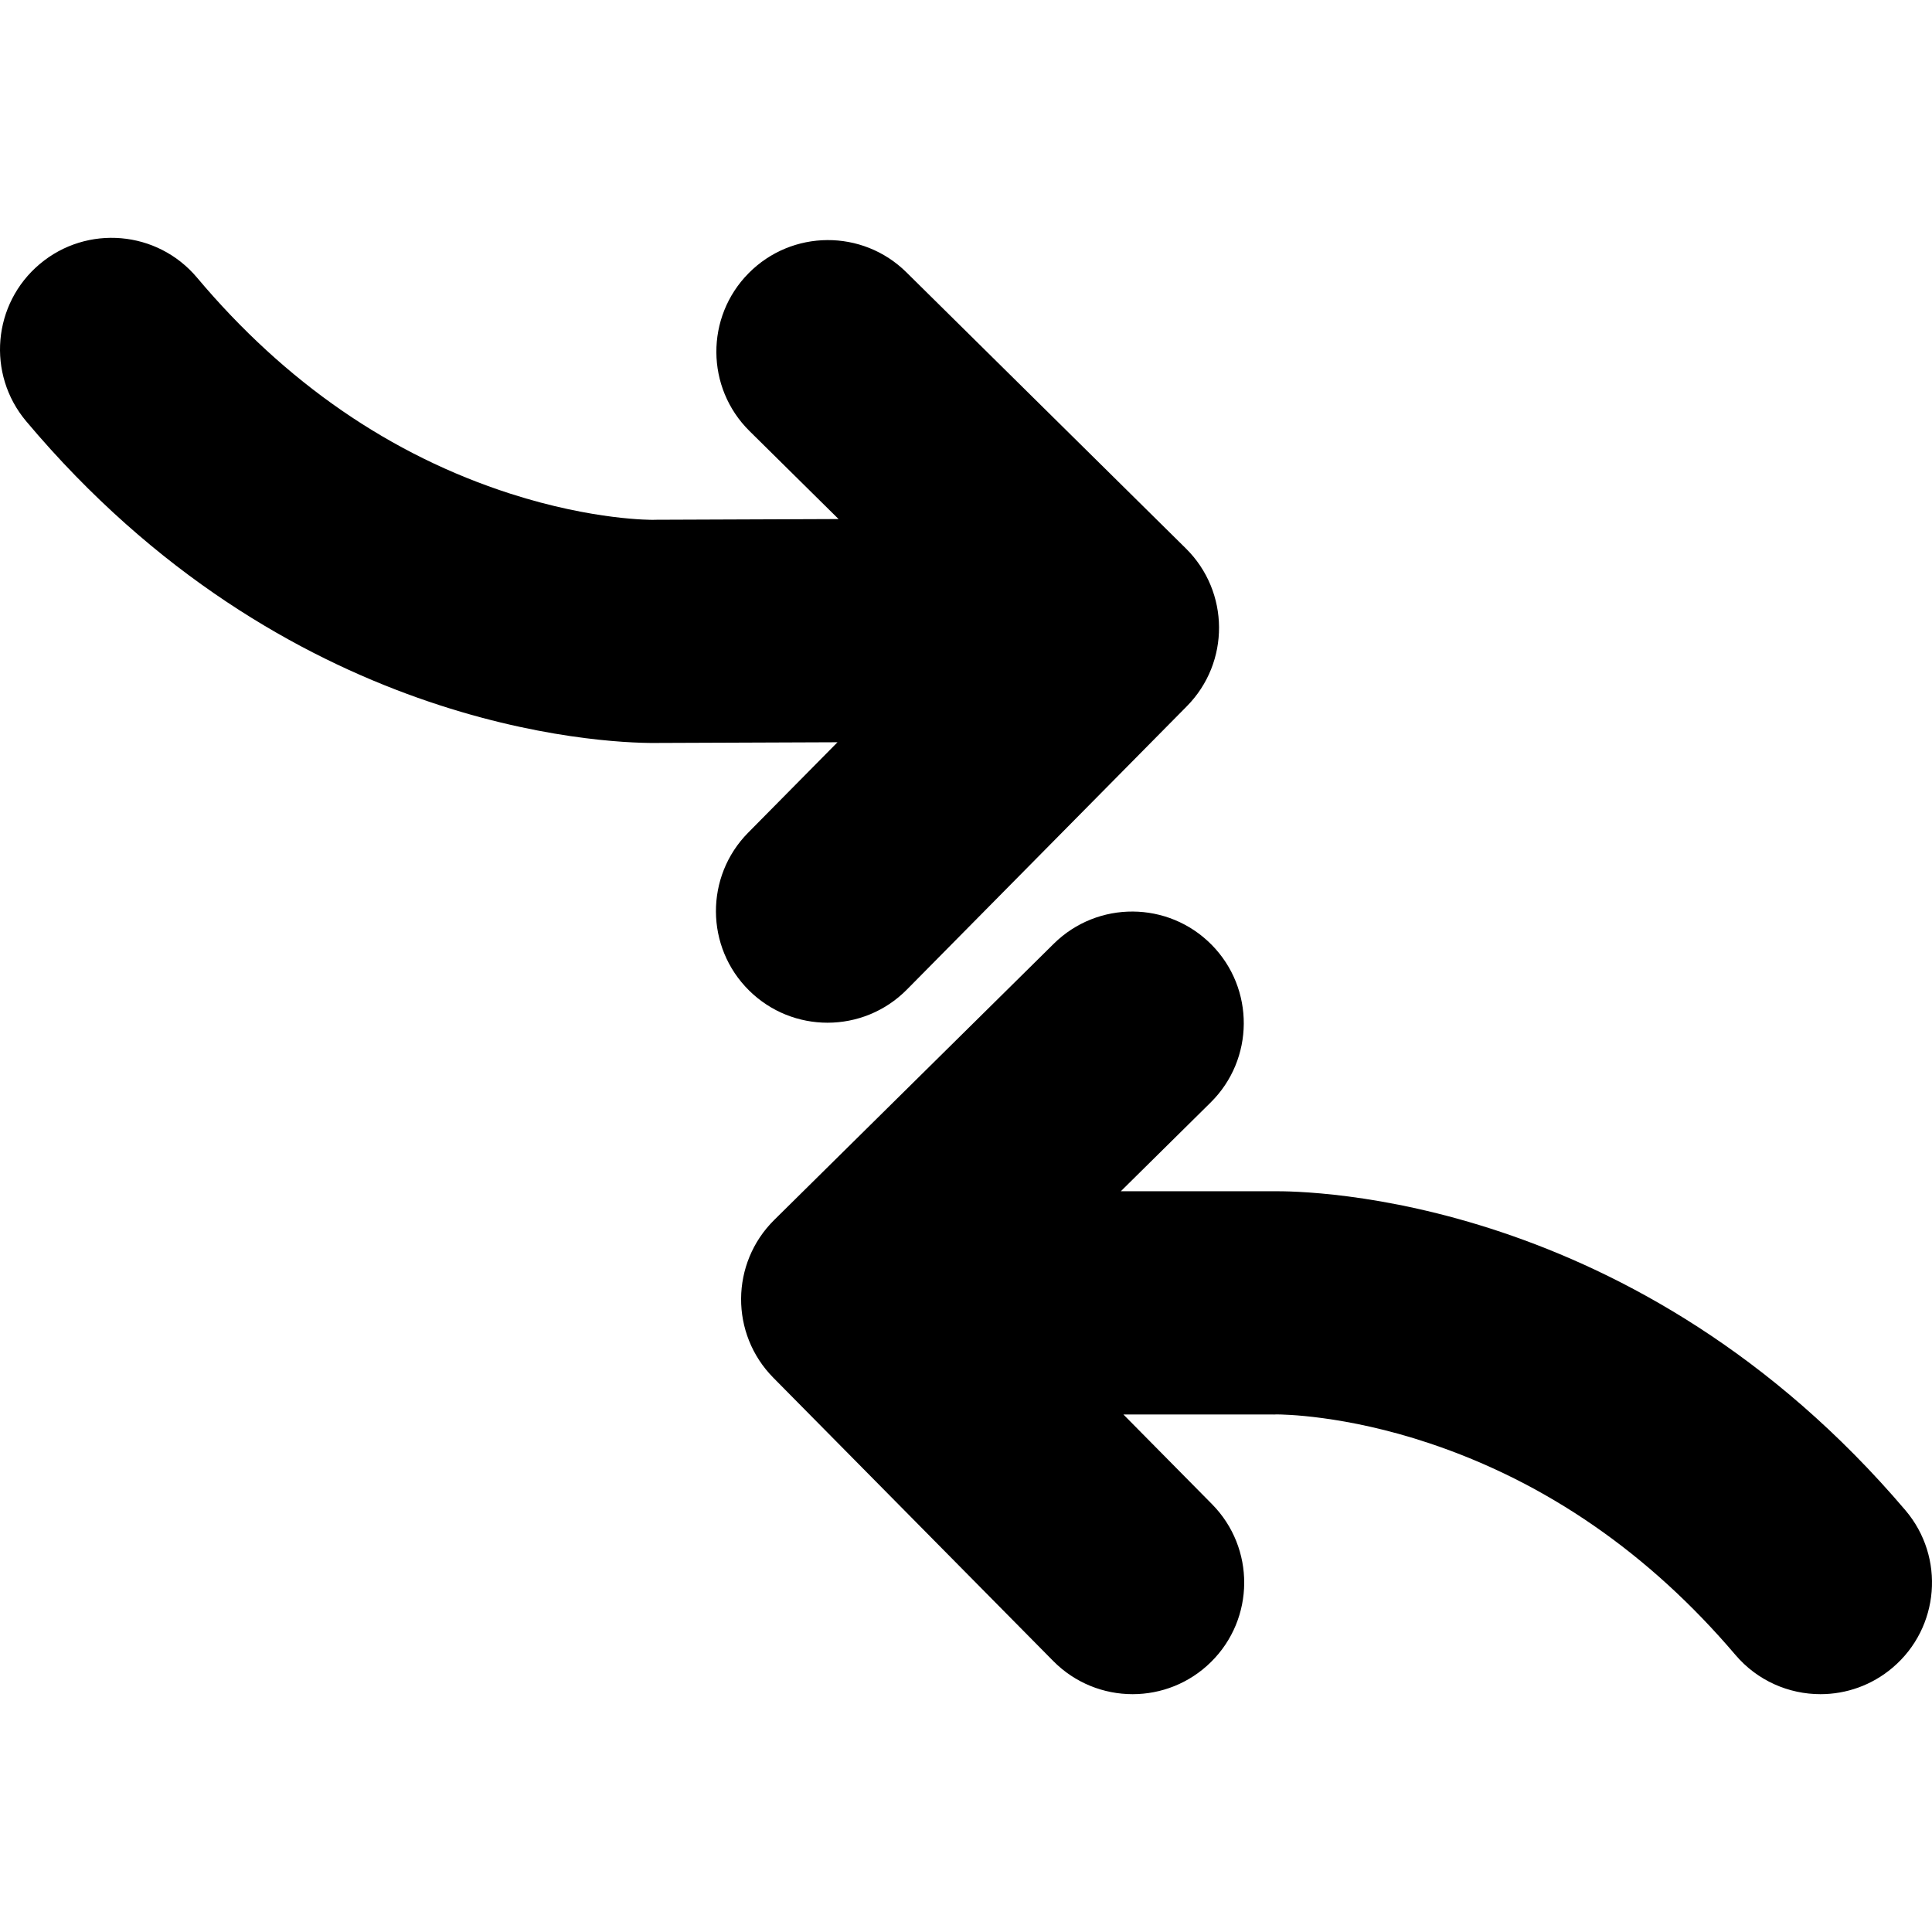
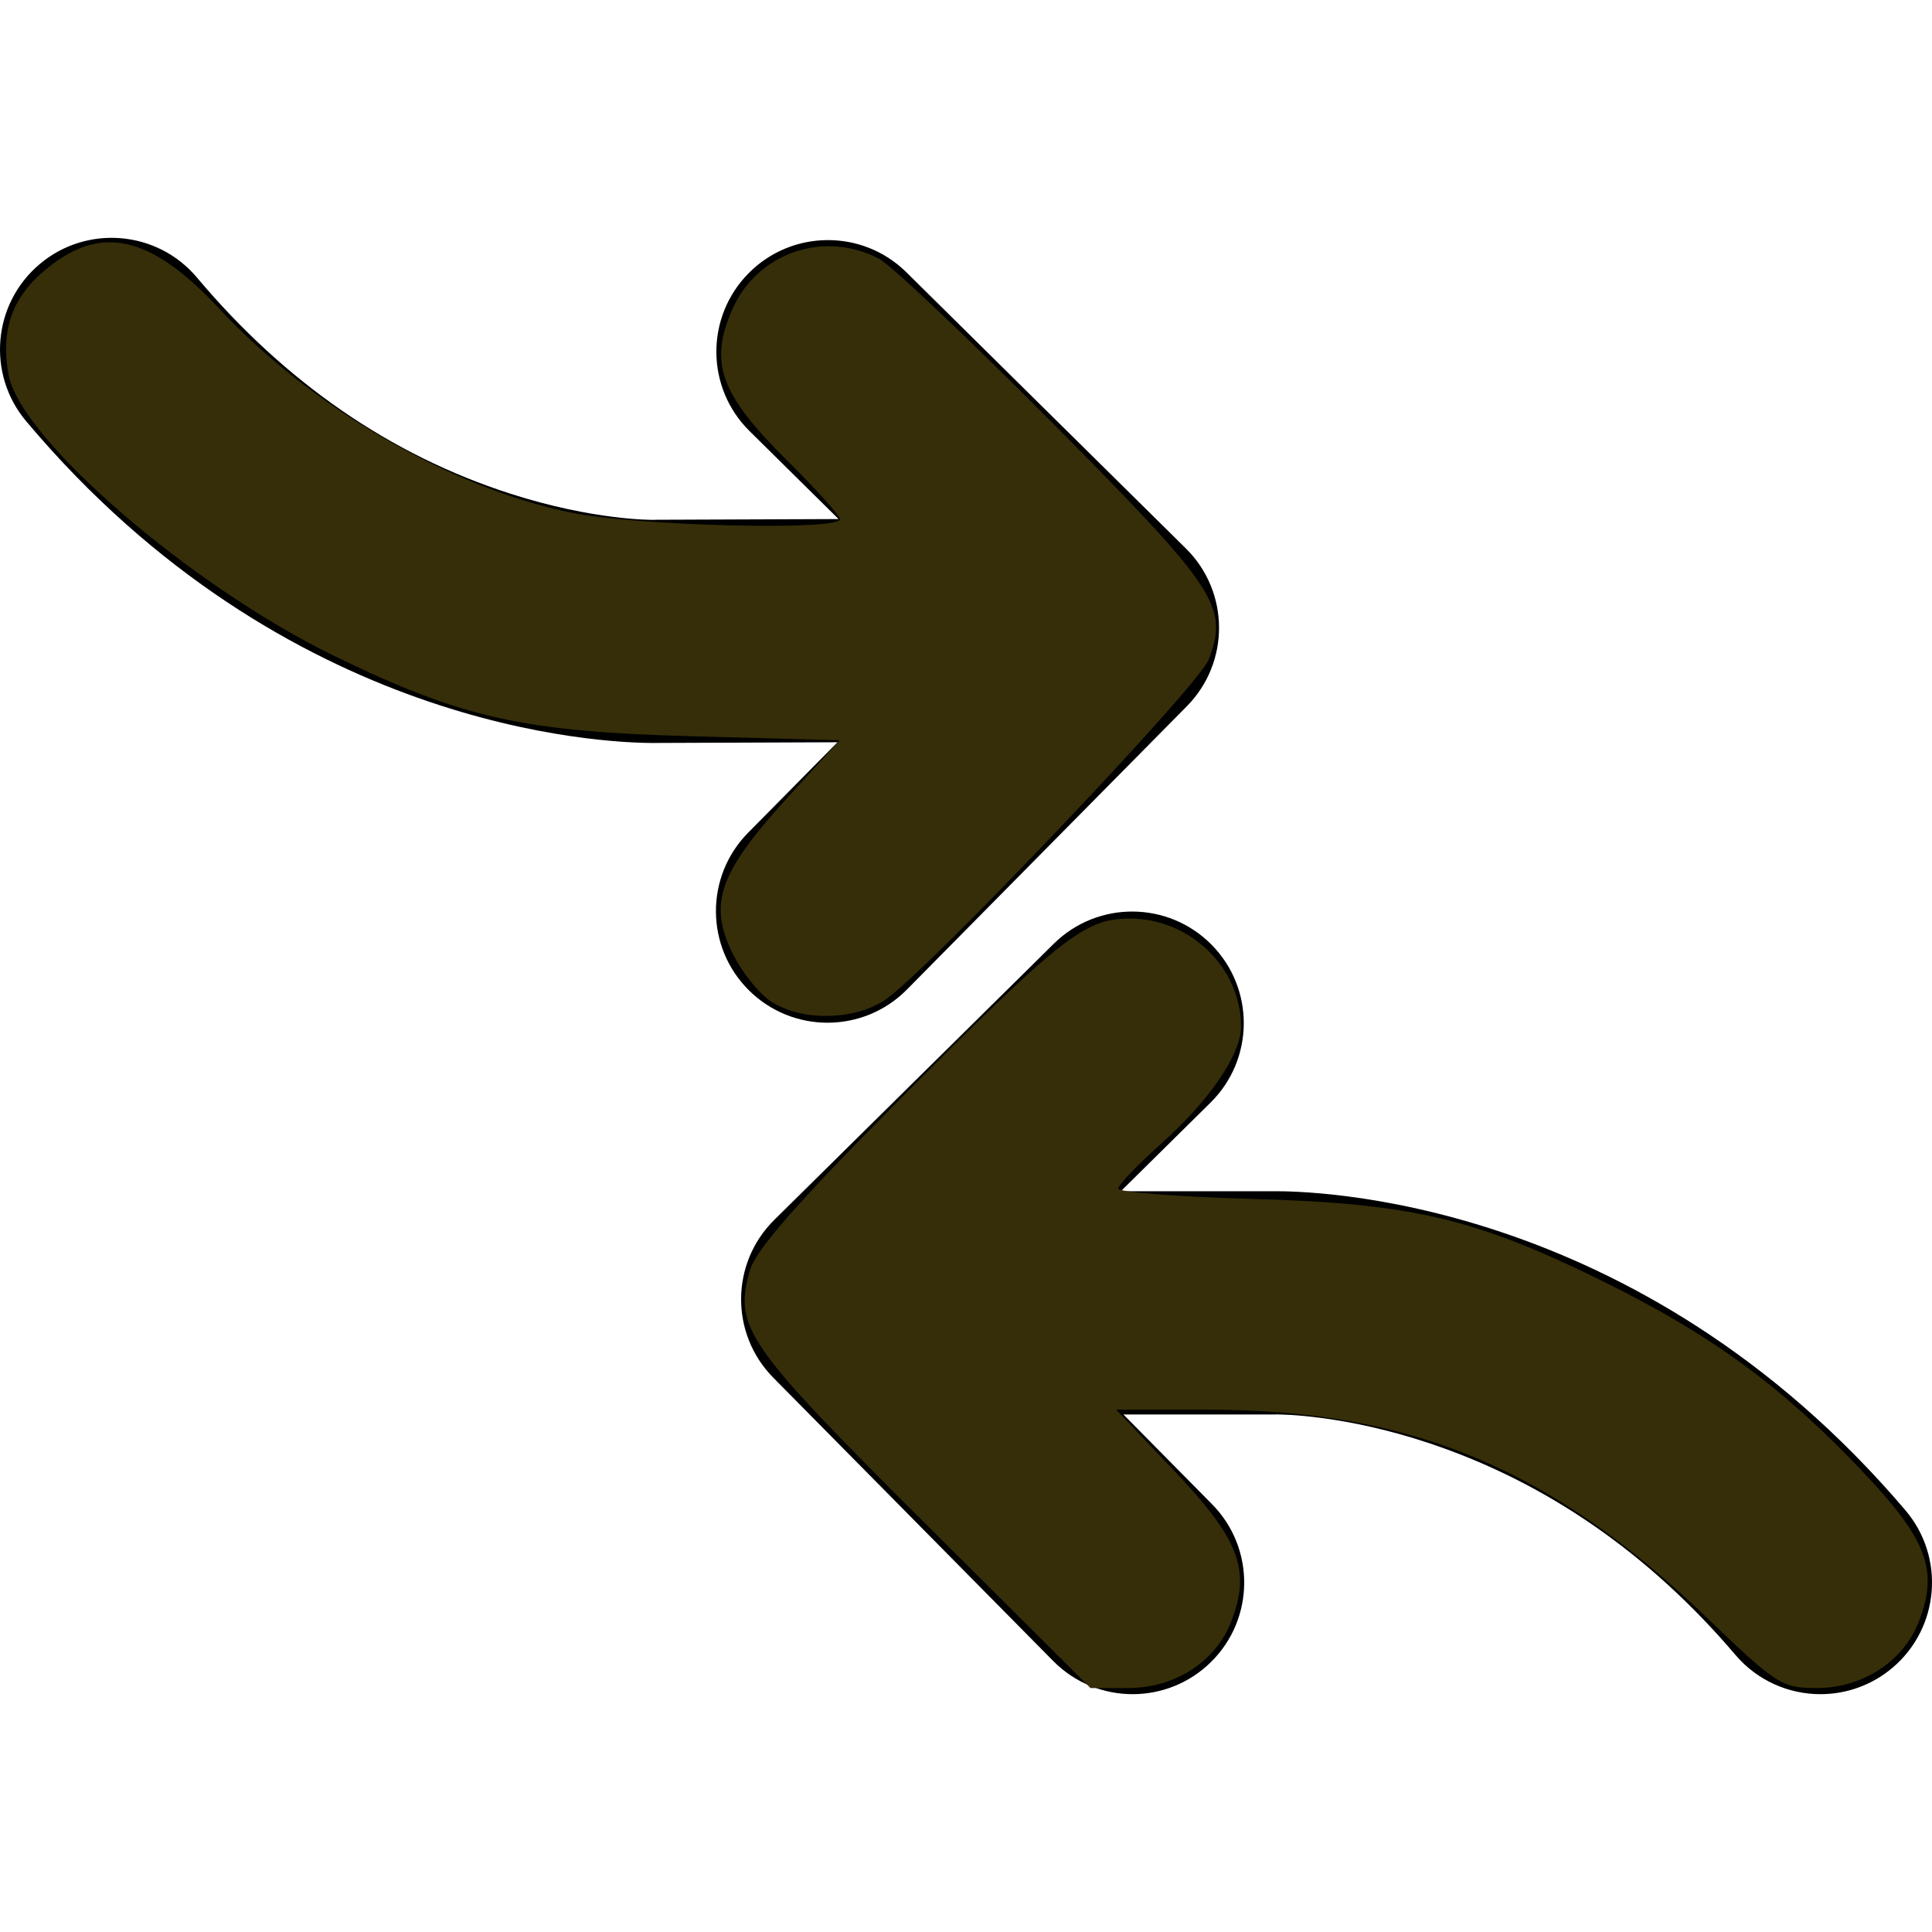
<svg xmlns="http://www.w3.org/2000/svg" version="1.1" id="Capa_1" x="0px" y="0px" width="908.901px" height="908.901px" viewBox="0 0 908.901 908.901" style="enable-background:new 0 0 908.901 908.901;" xml:space="preserve">
-   <g>
-     <path d="M307.634,349.533c0.826,0,1.51-0.007,2.045-0.016L394,349.19l-42.036,42.542c-20.379,20.625-20.18,53.866,0.445,74.245   c10.231,10.109,23.566,15.155,36.897,15.155c13.541,0,27.078-5.207,37.347-15.601l131.684-133.271   c20.379-20.625,20.18-53.866-0.445-74.245L426.412,128.103c-20.625-20.379-53.865-20.18-74.245,0.445   c-20.379,20.625-20.181,53.866,0.444,74.245l41.895,41.394l-85.646,0.332l-1.604,0.031c-0.271,0.007-27.857,0.333-67.073-12.27   c-56.398-18.125-106.021-52.333-147.491-101.673c-18.657-22.197-51.774-25.066-73.969-6.41   c-22.196,18.655-25.066,51.772-6.411,73.969C134.331,343.34,283.218,349.533,307.634,349.533z" />
-     <path d="M598.381,560.424h-71.104l42.251-41.747c20.625-20.379,20.824-53.619,0.445-74.244   c-20.38-20.625-53.62-20.824-74.245-0.445L364.249,573.9c-20.625,20.379-20.824,53.62-0.445,74.245l131.682,133.271   c10.271,10.395,23.806,15.601,37.348,15.601c13.33,0,26.667-5.047,36.897-15.155c20.625-20.379,20.824-53.62,0.445-74.245   l-41.689-42.192h70.381l0.47,0.036l1.108-0.056c2.728,0.005,32.121,0.245,71.957,13.553   c54.997,18.374,103.446,51.873,144.003,99.566c10.386,12.211,25.155,18.491,40.021,18.491c12.023,0,24.107-4.108,33.985-12.507   c22.088-18.783,24.768-51.917,5.983-74.005C770.111,561.999,615.311,560.149,598.381,560.424z" />
+   <defs id="defs7264" />
+   <g id="g7229">
+     <path d="M307.634,349.533c0.826,0,1.51-0.007,2.045-0.016L394,349.19l-42.036,42.542c-20.379,20.625-20.18,53.866,0.445,74.245   c10.231,10.109,23.566,15.155,36.897,15.155c13.541,0,27.078-5.207,37.347-15.601l131.684-133.271   c20.379-20.625,20.18-53.866-0.445-74.245L426.412,128.103c-20.625-20.379-53.865-20.18-74.245,0.445   c-20.379,20.625-20.181,53.866,0.444,74.245l41.895,41.394l-85.646,0.332l-1.604,0.031c-0.271,0.007-27.857,0.333-67.073-12.27   c-56.398-18.125-106.021-52.333-147.491-101.673c-18.657-22.197-51.774-25.066-73.969-6.41   c-22.196,18.655-25.066,51.772-6.411,73.969C134.331,343.34,283.218,349.533,307.634,349.533z" id="path7225" />
+     <path d="M598.381,560.424h-71.104l42.251-41.747c20.625-20.379,20.824-53.619,0.445-74.244   c-20.38-20.625-53.62-20.824-74.245-0.445L364.249,573.9c-20.625,20.379-20.824,53.62-0.445,74.245l131.682,133.271   c10.271,10.395,23.806,15.601,37.348,15.601c13.33,0,26.667-5.047,36.897-15.155c20.625-20.379,20.824-53.62,0.445-74.245   l-41.689-42.192h70.381l0.47,0.036l1.108-0.056c2.728,0.005,32.121,0.245,71.957,13.553   c54.997,18.374,103.446,51.873,144.003,99.566c10.386,12.211,25.155,18.491,40.021,18.491c12.023,0,24.107-4.108,33.985-12.507   c22.088-18.783,24.768-51.917,5.983-74.005C770.111,561.999,615.311,560.149,598.381,560.424z" id="path7227" />
  </g>
-   <g>
- </g>
-   <g>
- </g>
-   <g>
- </g>
-   <g>
- </g>
-   <g>
- </g>
-   <g>
- </g>
-   <g>
- </g>
-   <g>
- </g>
-   <g>
- </g>
-   <g>
- </g>
-   <g>
- </g>
-   <g>
- </g>
-   <g>
- </g>
-   <g>
- </g>
-   <g>
- </g>
+   <g id="g7231" />
+   <g id="g7233" />
+   <g id="g7235" />
+   <g id="g7237" />
+   <g id="g7239" />
+   <g id="g7241" />
+   <g id="g7243" />
+   <g id="g7245" />
+   <g id="g7247" />
+   <g id="g7249" />
+   <g id="g7251" />
+   <g id="g7253" />
+   <g id="g7255" />
+   <g id="g7257" />
+   <g id="g7259" />
+   <path style="opacity:1;fill:#352e09;fill-opacity:1;stroke-width:3.851" d="m 363.247,471.486 c -5.892,-3.65 -14.352,-14.156 -18.801,-23.345 -11.187,-23.104 -6.052,-37.652 25.556,-72.407 l 25.004,-27.494 -68.292,-1.84 C 245.987,344.225 217.856,337.969 157.74,308.823 90.191,276.073 9.757,206.786 4.065,176.445 c -3.766,-20.076 1.214,-35.456 15.561,-48.053 26.688,-23.432 50.532,-18.615 83.573,16.886 43.2,46.416 108.52,84.235 165.65,95.908 30.746,6.282 126.292,8.602 126.292,3.066 0,-1.65 -11.315,-14.214 -25.144,-27.92 -31.241,-30.963 -36.546,-45.761 -25.421,-70.91 11.753,-26.57 43.11,-37.302 69.049,-23.633 5.72,3.014 42.754,38.109 82.299,77.988 76.555,77.203 82.151,85.699 72.741,110.448 -4.776,12.562 -134.799,149.158 -152.798,160.521 -14.766,9.323 -38.236,9.653 -52.622,0.739 z" id="path7811" />
+   <path style="opacity:1;fill:#352e09;fill-opacity:1;stroke-width:3.851" d="m 434.725,716.163 c -84.032,-83.669 -89.607,-91.742 -81.901,-118.61 2.704,-9.429 22.287,-31.842 68.307,-78.177 77.987,-78.521 89.05,-87.269 110.346,-87.249 28.522,0.026 52.42,23.254 52.357,50.891 -0.029,13.058 -14.742,34.61 -37.53,54.977 -11.121,9.939 -20.219,19.466 -20.219,21.17 0,1.704 28.162,3.885 62.583,4.847 75.912,2.121 105.32,9.067 166.568,39.342 50.082,24.756 82.951,48.858 120.414,88.297 30.884,32.513 36.368,46.778 27.221,70.812 -7.265,19.088 -26.488,31.669 -48.387,31.669 -16.178,0 -18.848,-1.704 -50.703,-32.348 C 729.871,690.684 664.154,663.19 568.121,663.19 h -43.016 l 27.234,28.67 c 30.677,32.294 36.156,46.61 27.023,70.604 -7.328,19.255 -26.465,31.669 -48.819,31.669 h -17.51 z" id="path7813" />
</svg>
